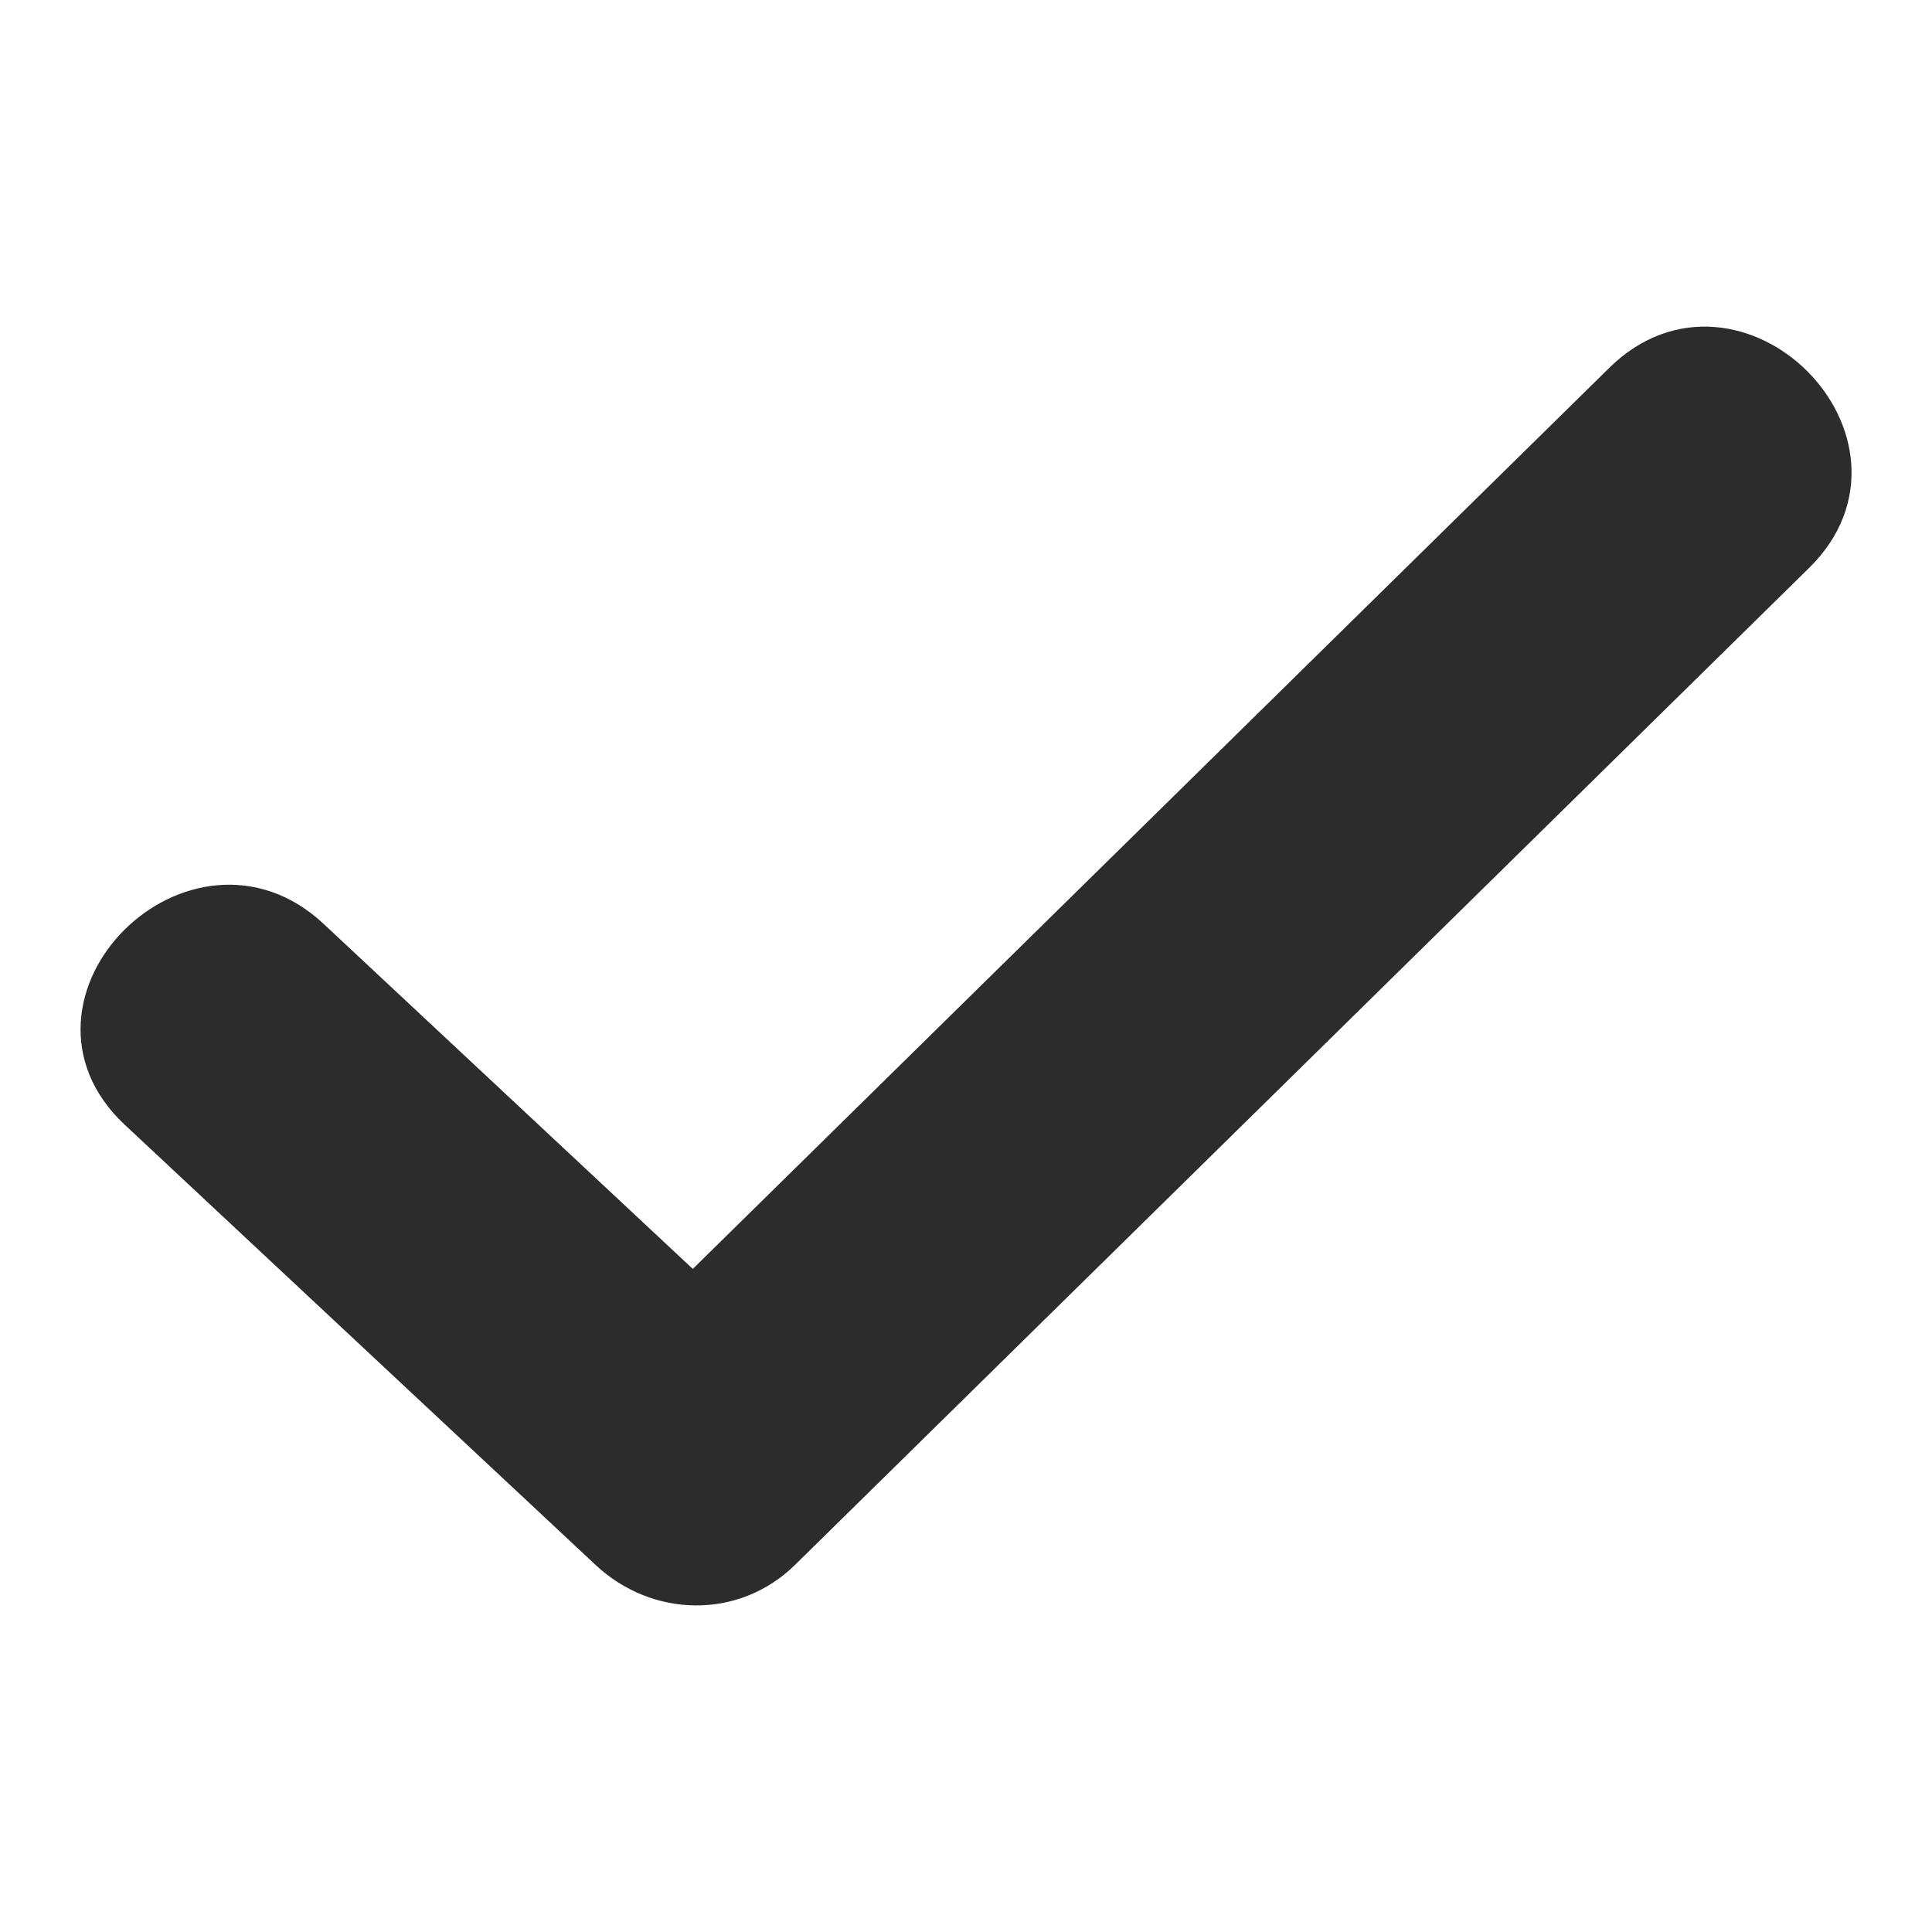
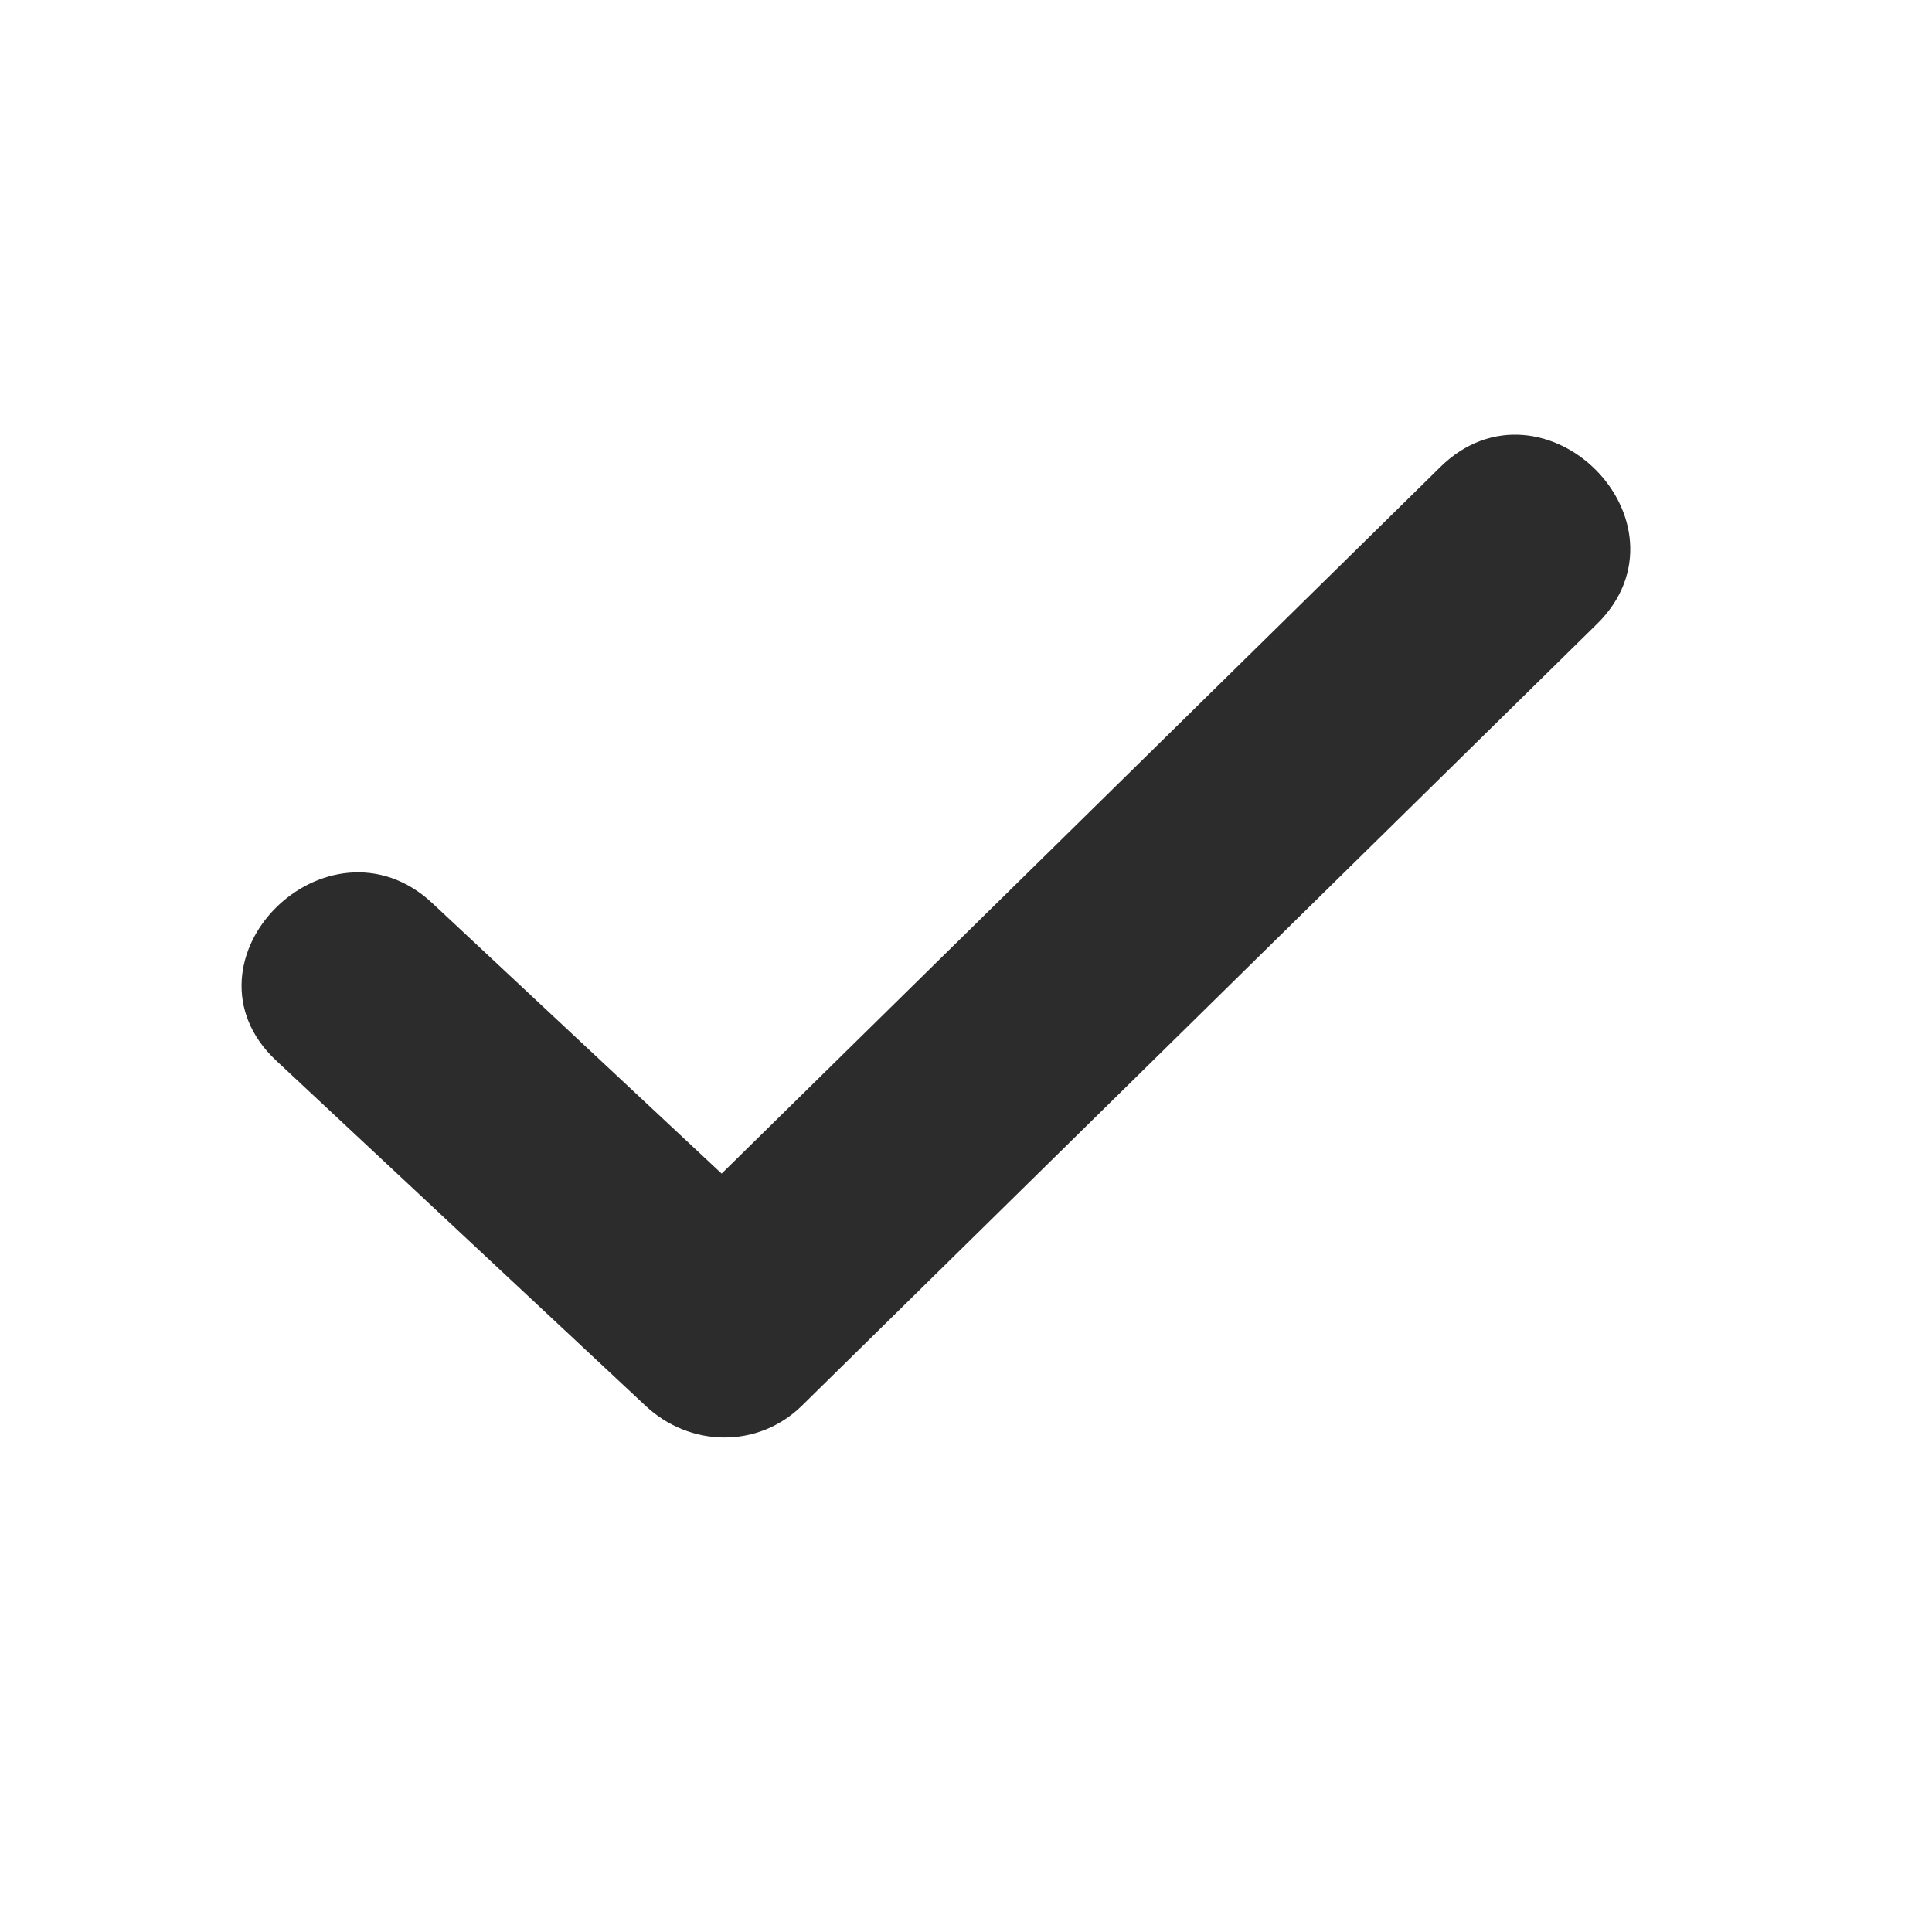
<svg xmlns="http://www.w3.org/2000/svg" viewBox="0 0 24 24" fill="none">
-   <g transform="matrix(0.916667 0 0 0.916667 1 1)">
-     <g transform="matrix(1.669426 0 0 1.669426 0 3.335012)">
-       <g id="Group 1321318249">
-         <path id="Vector" d="M12.517 0.44L4.973 7.857L1.871 4.958C0.933 4.08 -0.481 5.489 0.461 6.369L4.285 9.944C4.685 10.318 5.299 10.335 5.696 9.944L13.928 1.851C14.847 0.948 13.435 -0.462 12.517 0.44Z" fill="#2C2C2C" stroke="#2C2C2C" stroke-width="0.3" />
+   <g transform="matrix(1.2 0 0 1.2 3 5.4)">
+     <g id="ç«åªåç§">
+       <g id="Frame 1321318237">
+         <g id="Group 1321318236">
+           <g id="Group 1321318249">
+             <path id="Vector" d="M12.517 0.44L4.973 7.857L1.872 4.958C0.933 4.08 -0.481 5.488 0.461 6.369L4.286 9.944C4.685 10.318 5.299 10.335 5.697 9.944L13.928 1.851C14.847 0.948 13.435 -0.463 12.517 0.44Z" fill="#2C2C2C" stroke="#2C2C2C" stroke-width="0.3" />
+           </g>
+         </g>
      </g>
    </g>
  </g>
</svg>
